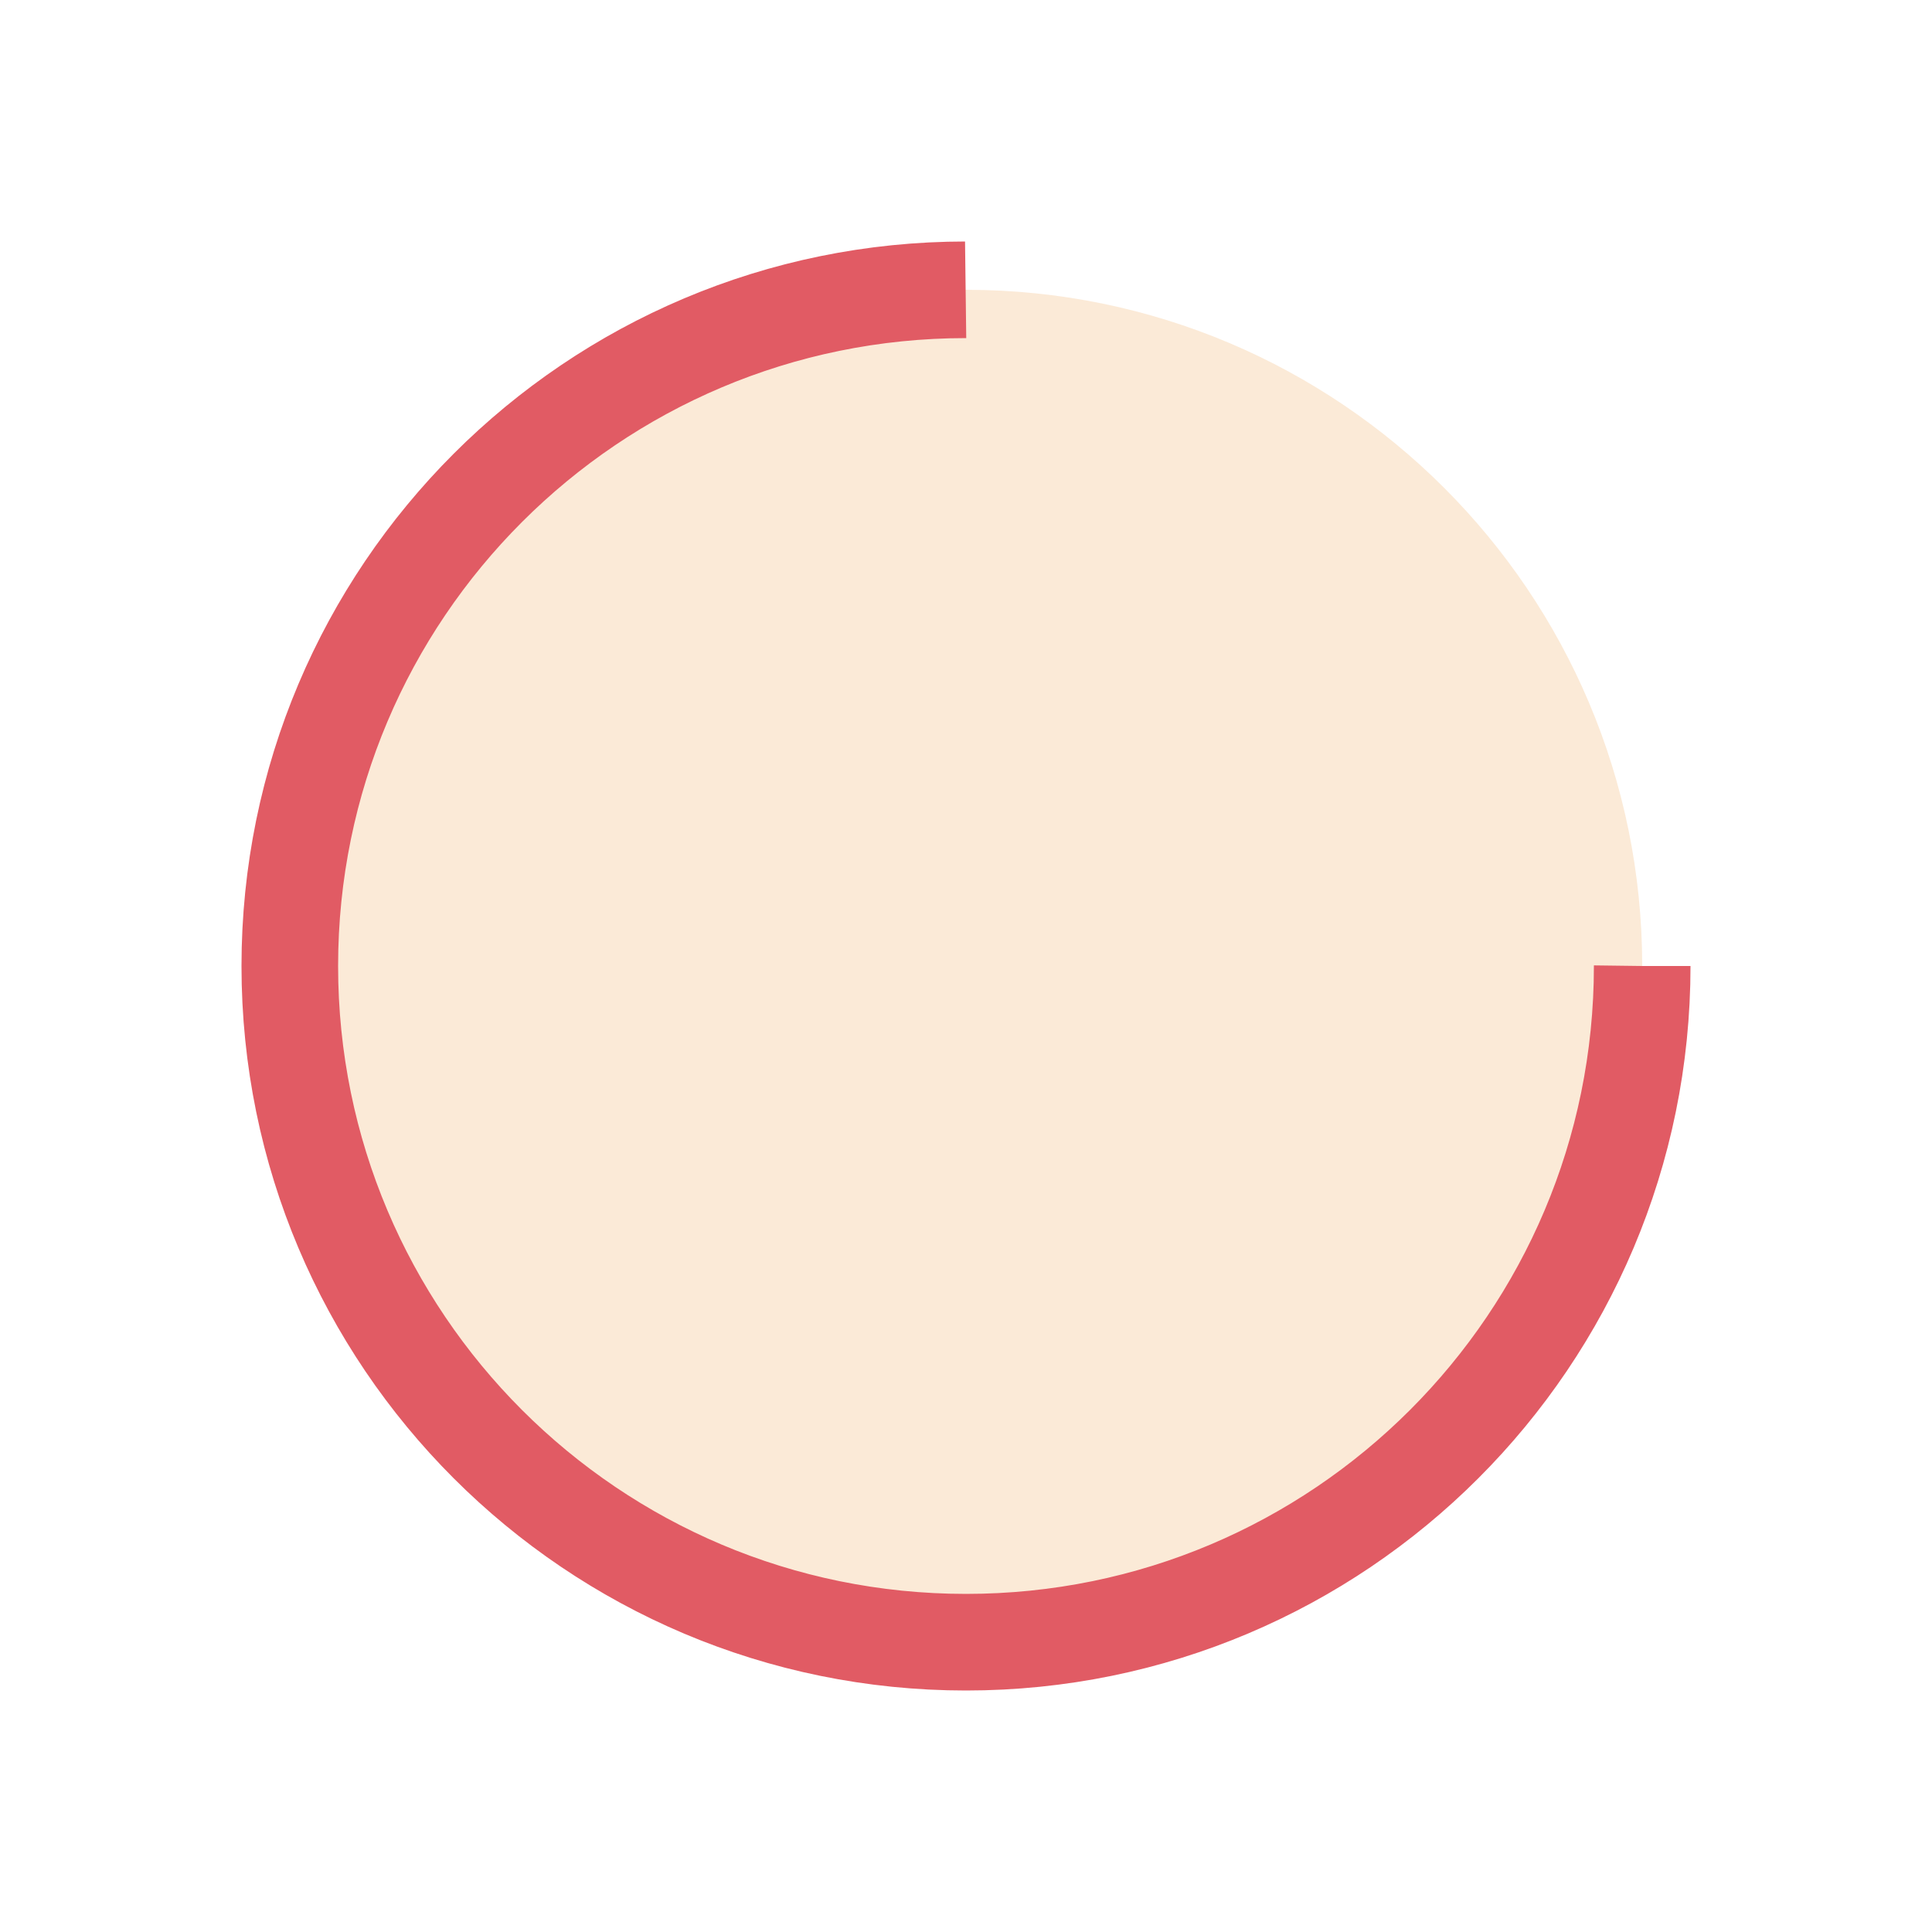
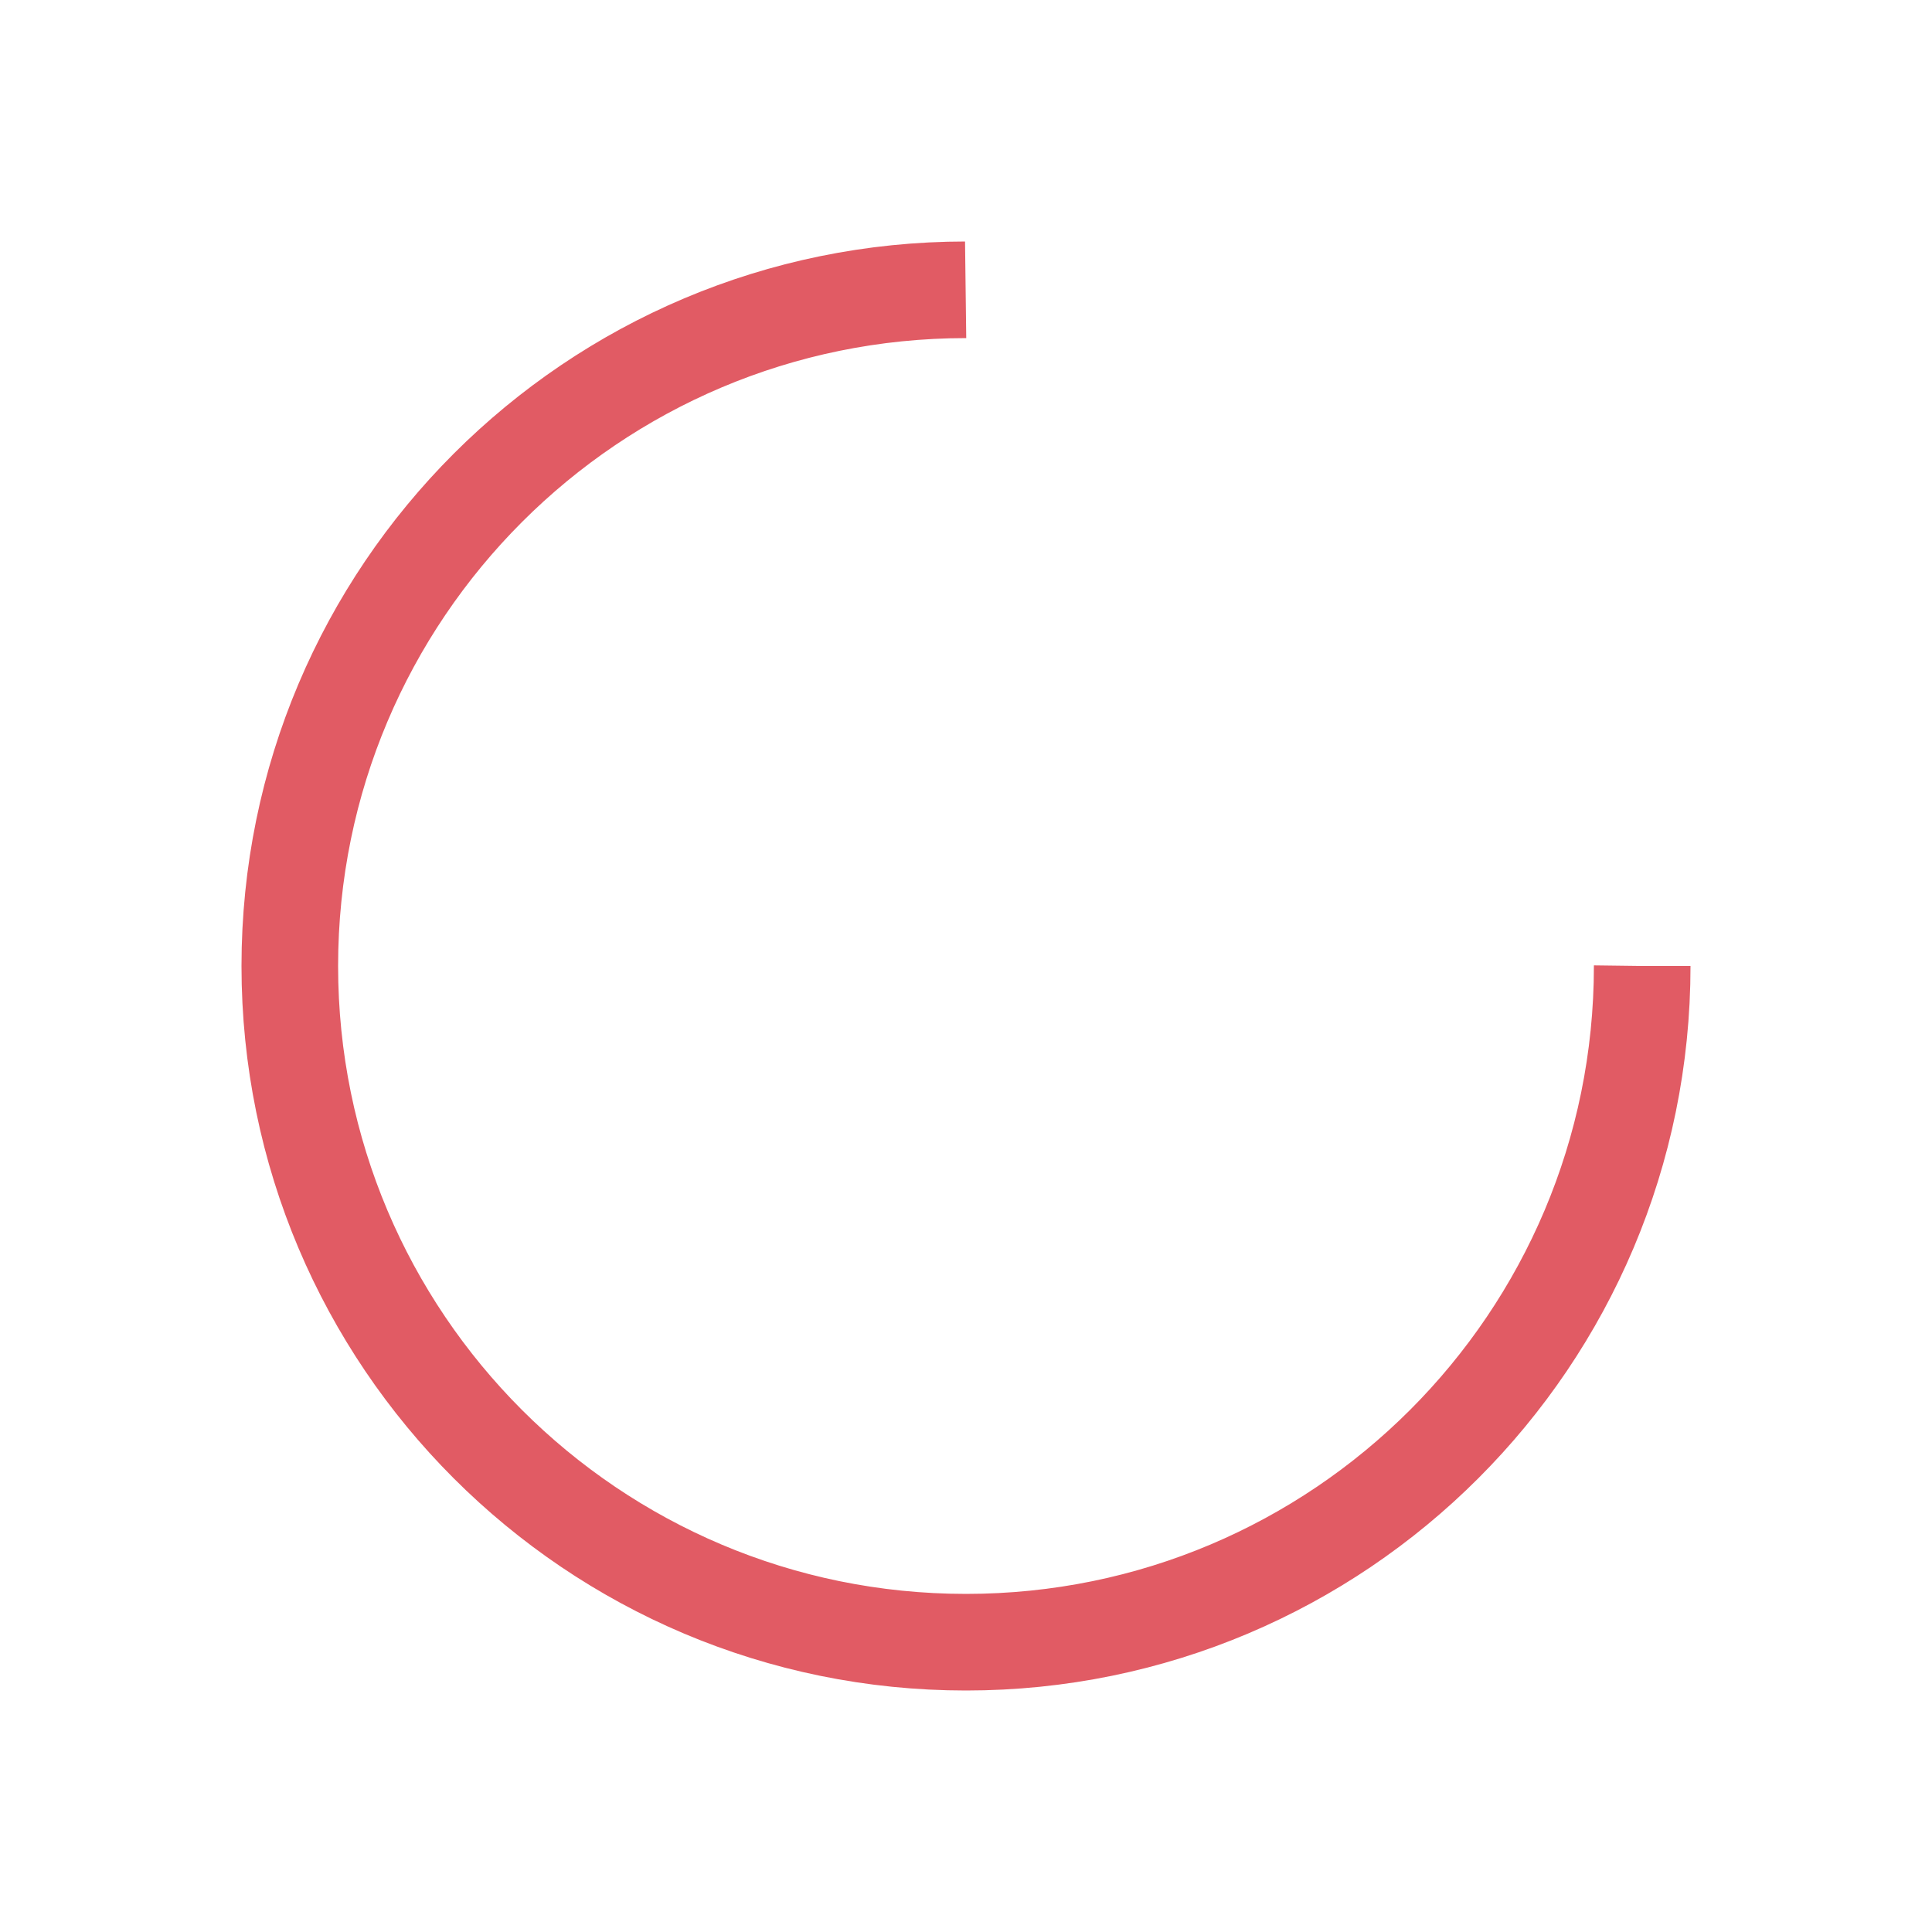
- <svg xmlns="http://www.w3.org/2000/svg" style="margin-left: auto; margin-right: auto; background: #rfbead7; display: block; shape-rendering: auto;" width="50px" height="50px" viewBox="0 0 100 100" preserveAspectRatio="xMidYMid">
-   <circle cx="50" cy="50" fill="#fbead7" stroke="#e15b64" stroke-width="5" r="35" stroke-dasharray="164.934 56.978">
+ <svg xmlns="http://www.w3.org/2000/svg" style="margin-left: auto; margin-right: auto; display: block; shape-rendering: auto;" width="50px" height="50px" viewBox="0 0 100 100" preserveAspectRatio="xMidYMid">
+   <circle cx="50" cy="50" fill="none" stroke="#e15b64" stroke-width="5" r="35" stroke-dasharray="164.934 56.978">
    <animateTransform attributeName="transform" type="rotate" repeatCount="indefinite" dur="1s" values="0 50 50;360 50 50" keyTimes="0;1" />
  </circle>
</svg>
